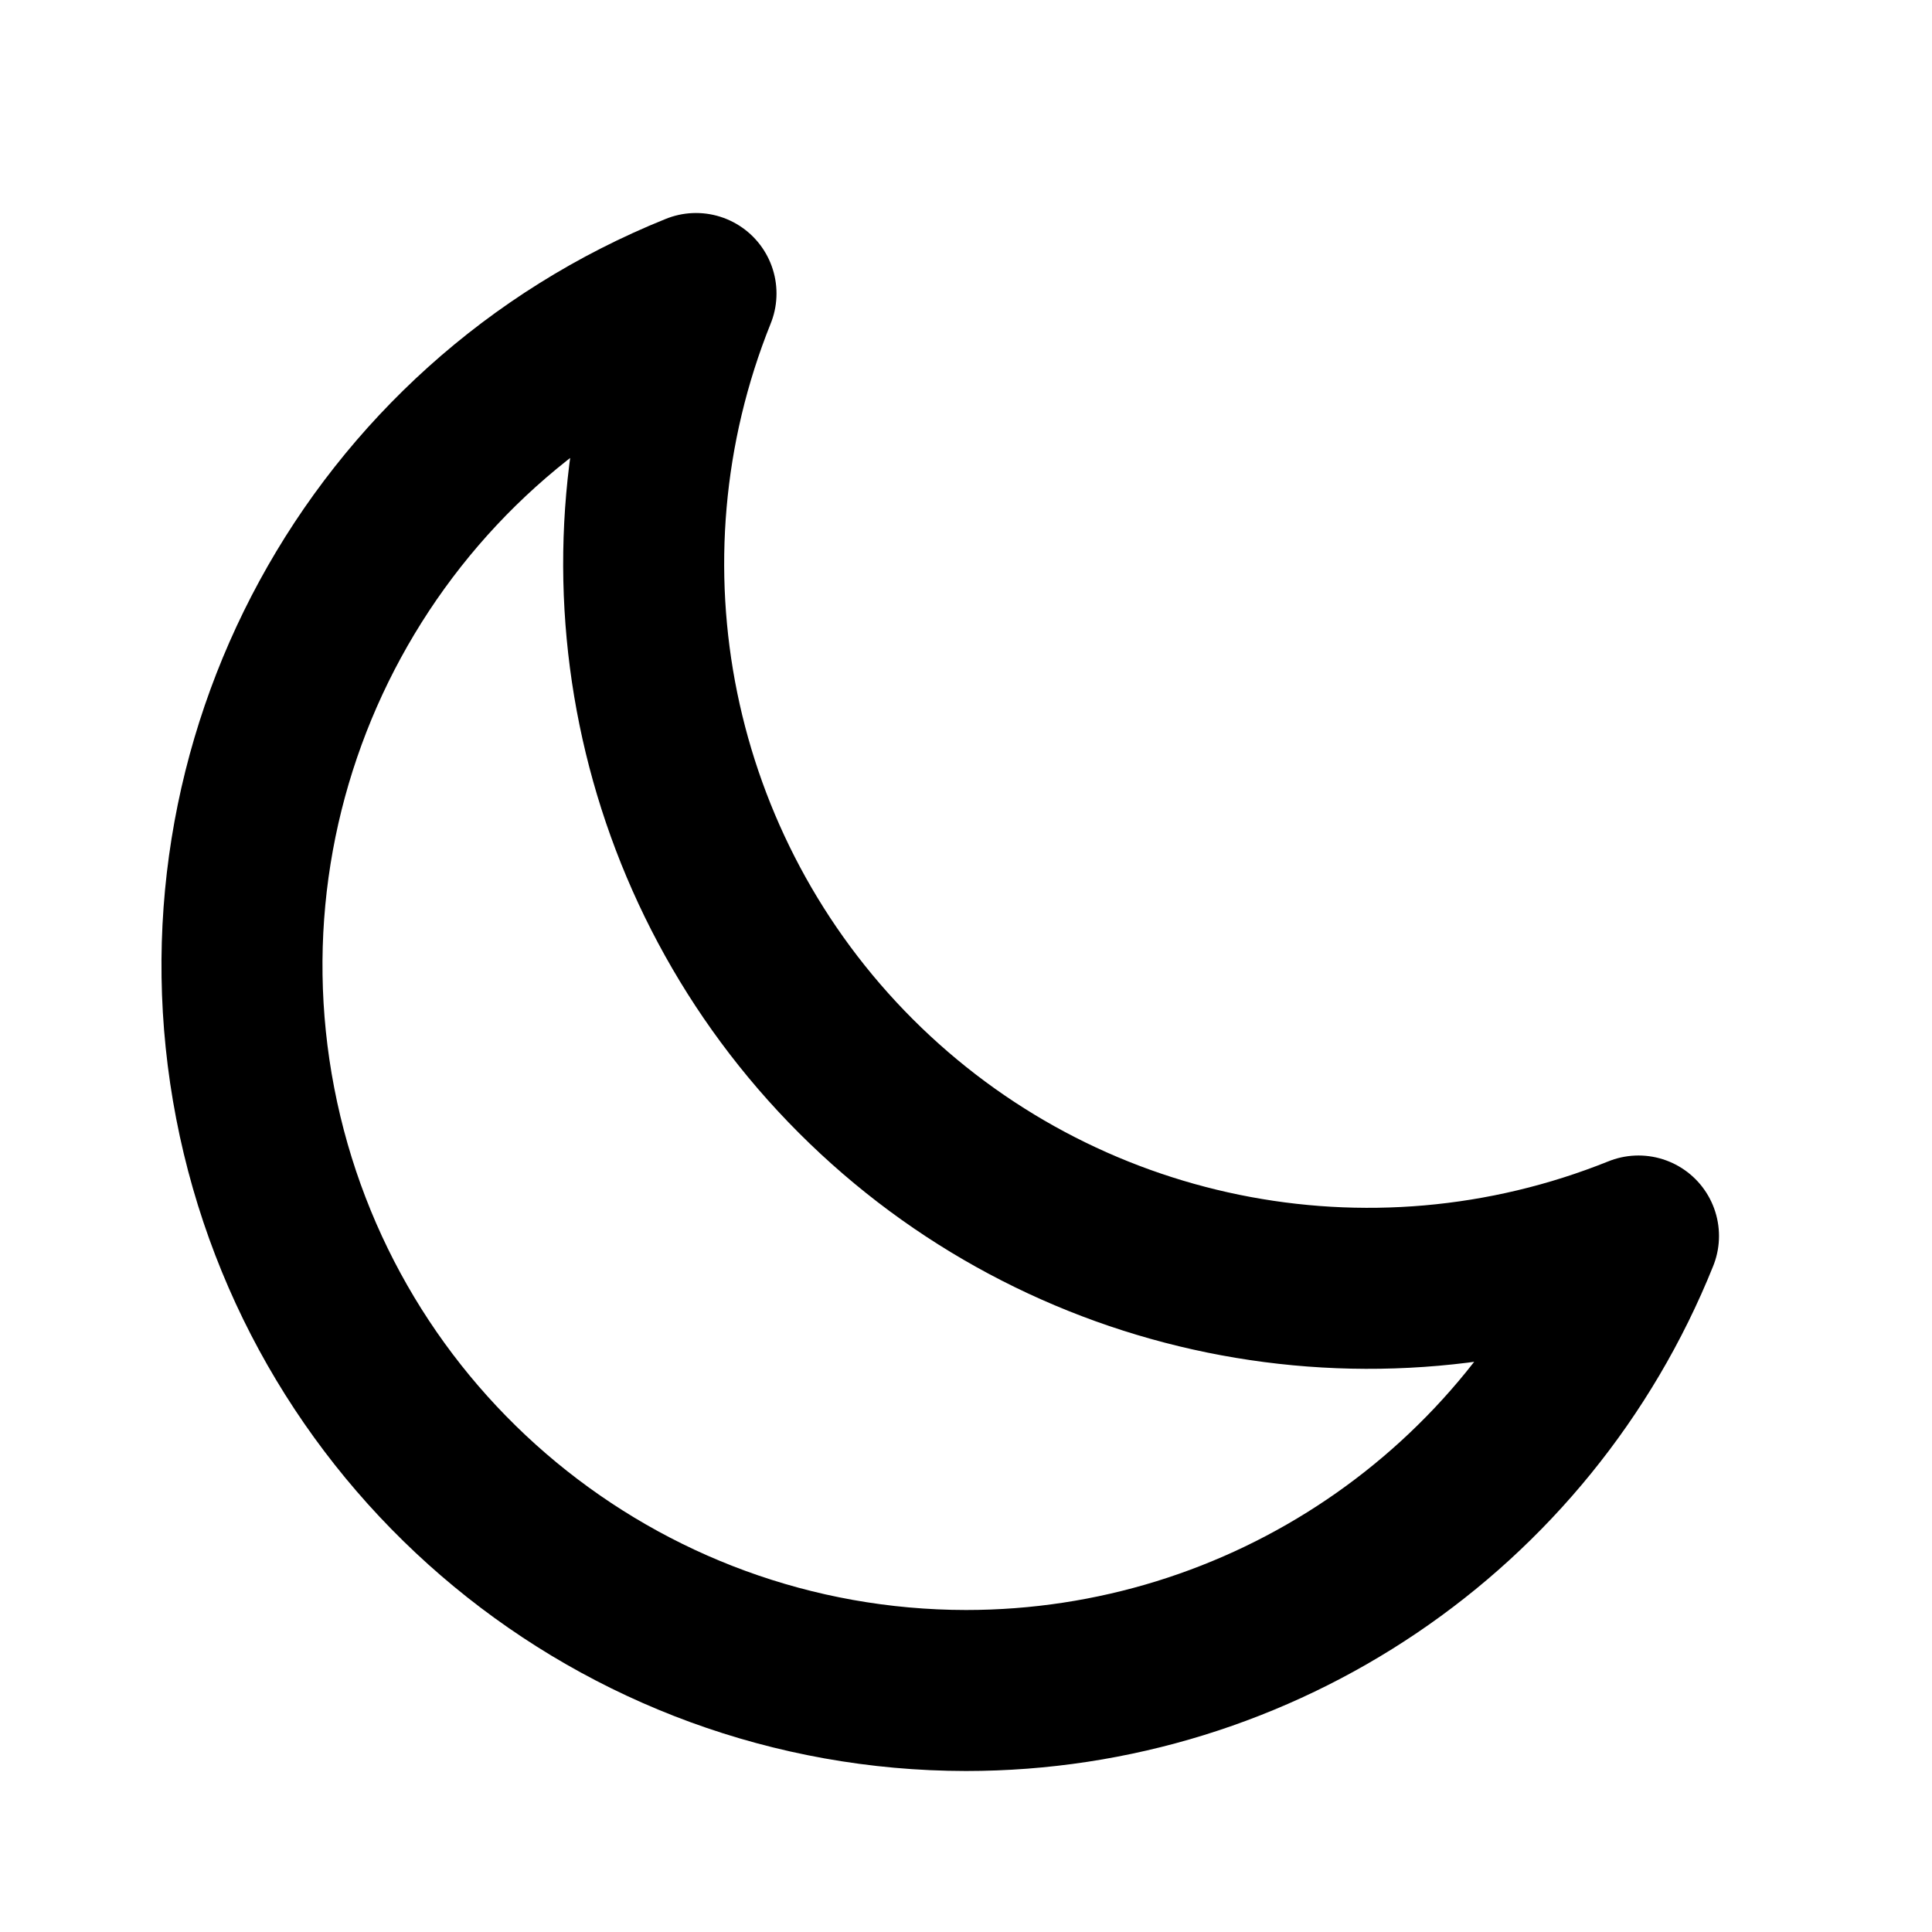
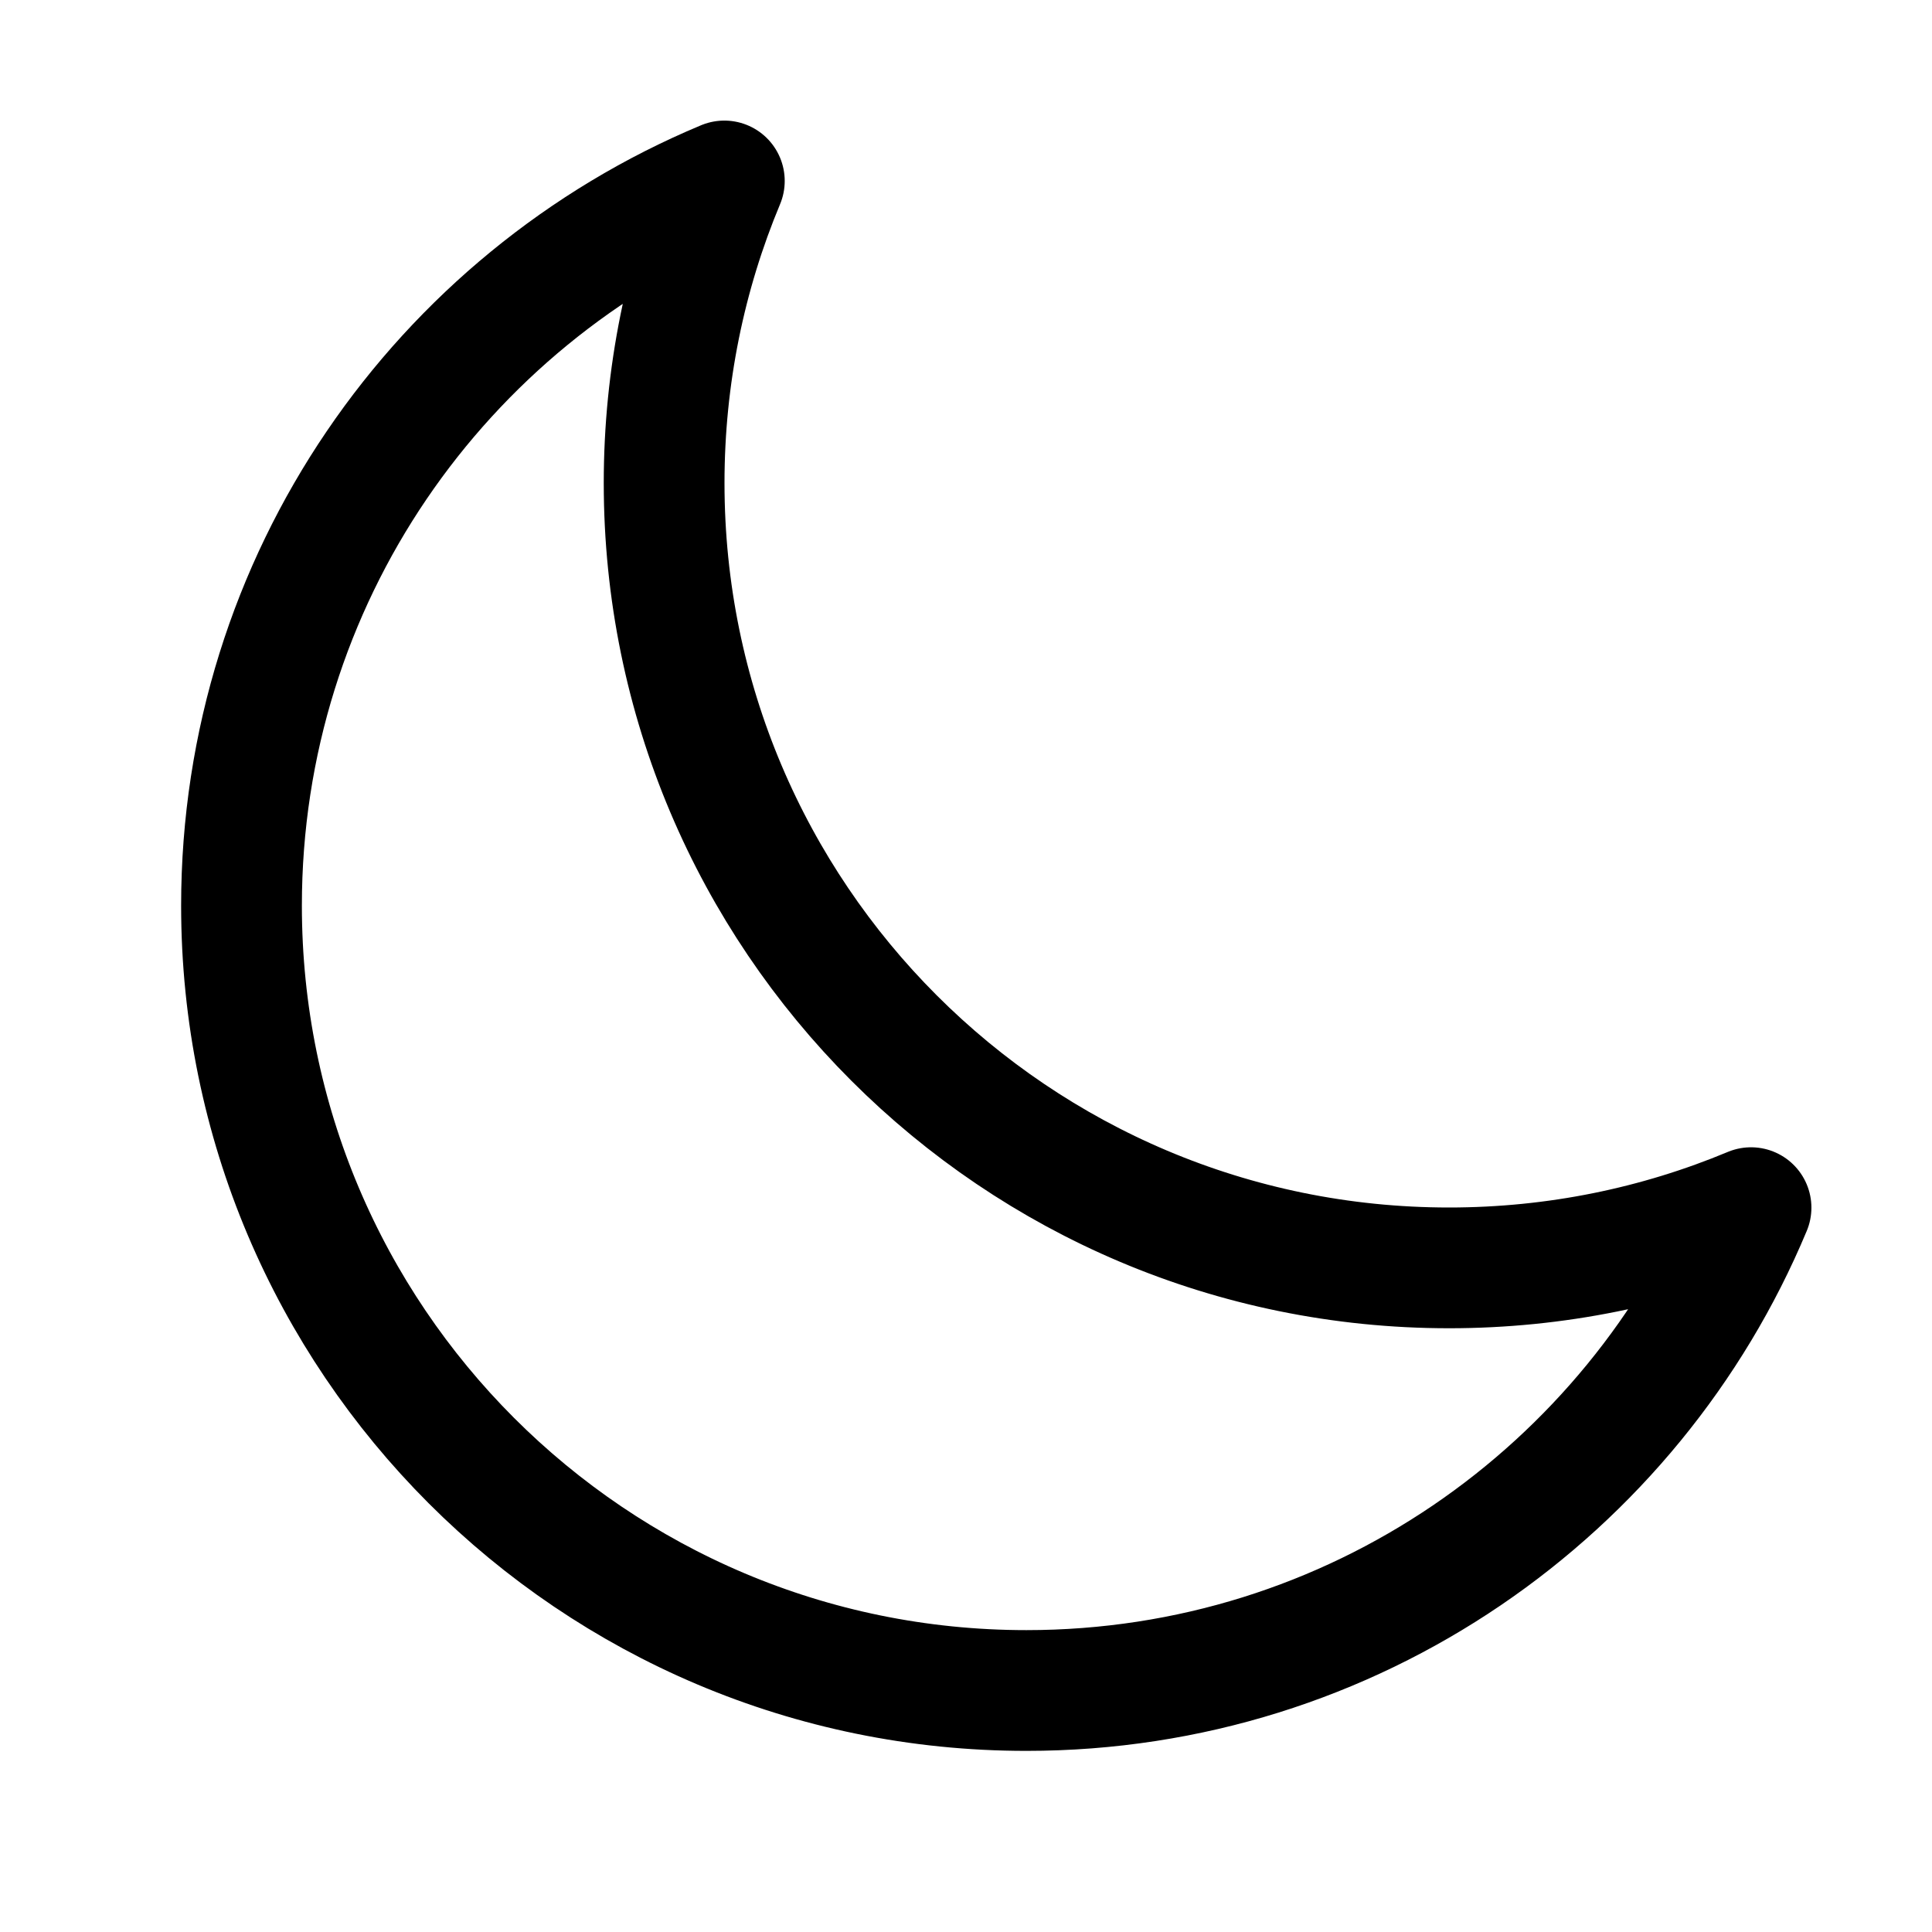
- <svg xmlns="http://www.w3.org/2000/svg" fill="none" viewBox="0 0 24 24" stroke="currentColor" aria-hidden="true">
-   <path stroke-linecap="round" stroke-linejoin="round" stroke-width="2" d="M20.354 15.354A9 9 0 018.646 3.646 9.003 9.003 0 0012 21a9.003 9.003 0 008.354-5.646z" />
+ <svg xmlns="http://www.w3.org/2000/svg" width="1em" height="1em" viewBox="0 0 24 24" fill="none">
+   <path d="M21.752 15.002C20.597 15.484 19.33 15.75 18 15.75C12.615 15.75 8.25 11.385 8.25 6C8.25 4.67 8.516 3.403 8.998 2.248C5.476 3.718 3 7.195 3 11.25C3 16.635 7.365 21 12.75 21C16.805 21 20.282 18.524 21.752 15.002Z" stroke="currentColor" stroke-width="1.5" stroke-linecap="round" stroke-linejoin="round" />
</svg>
